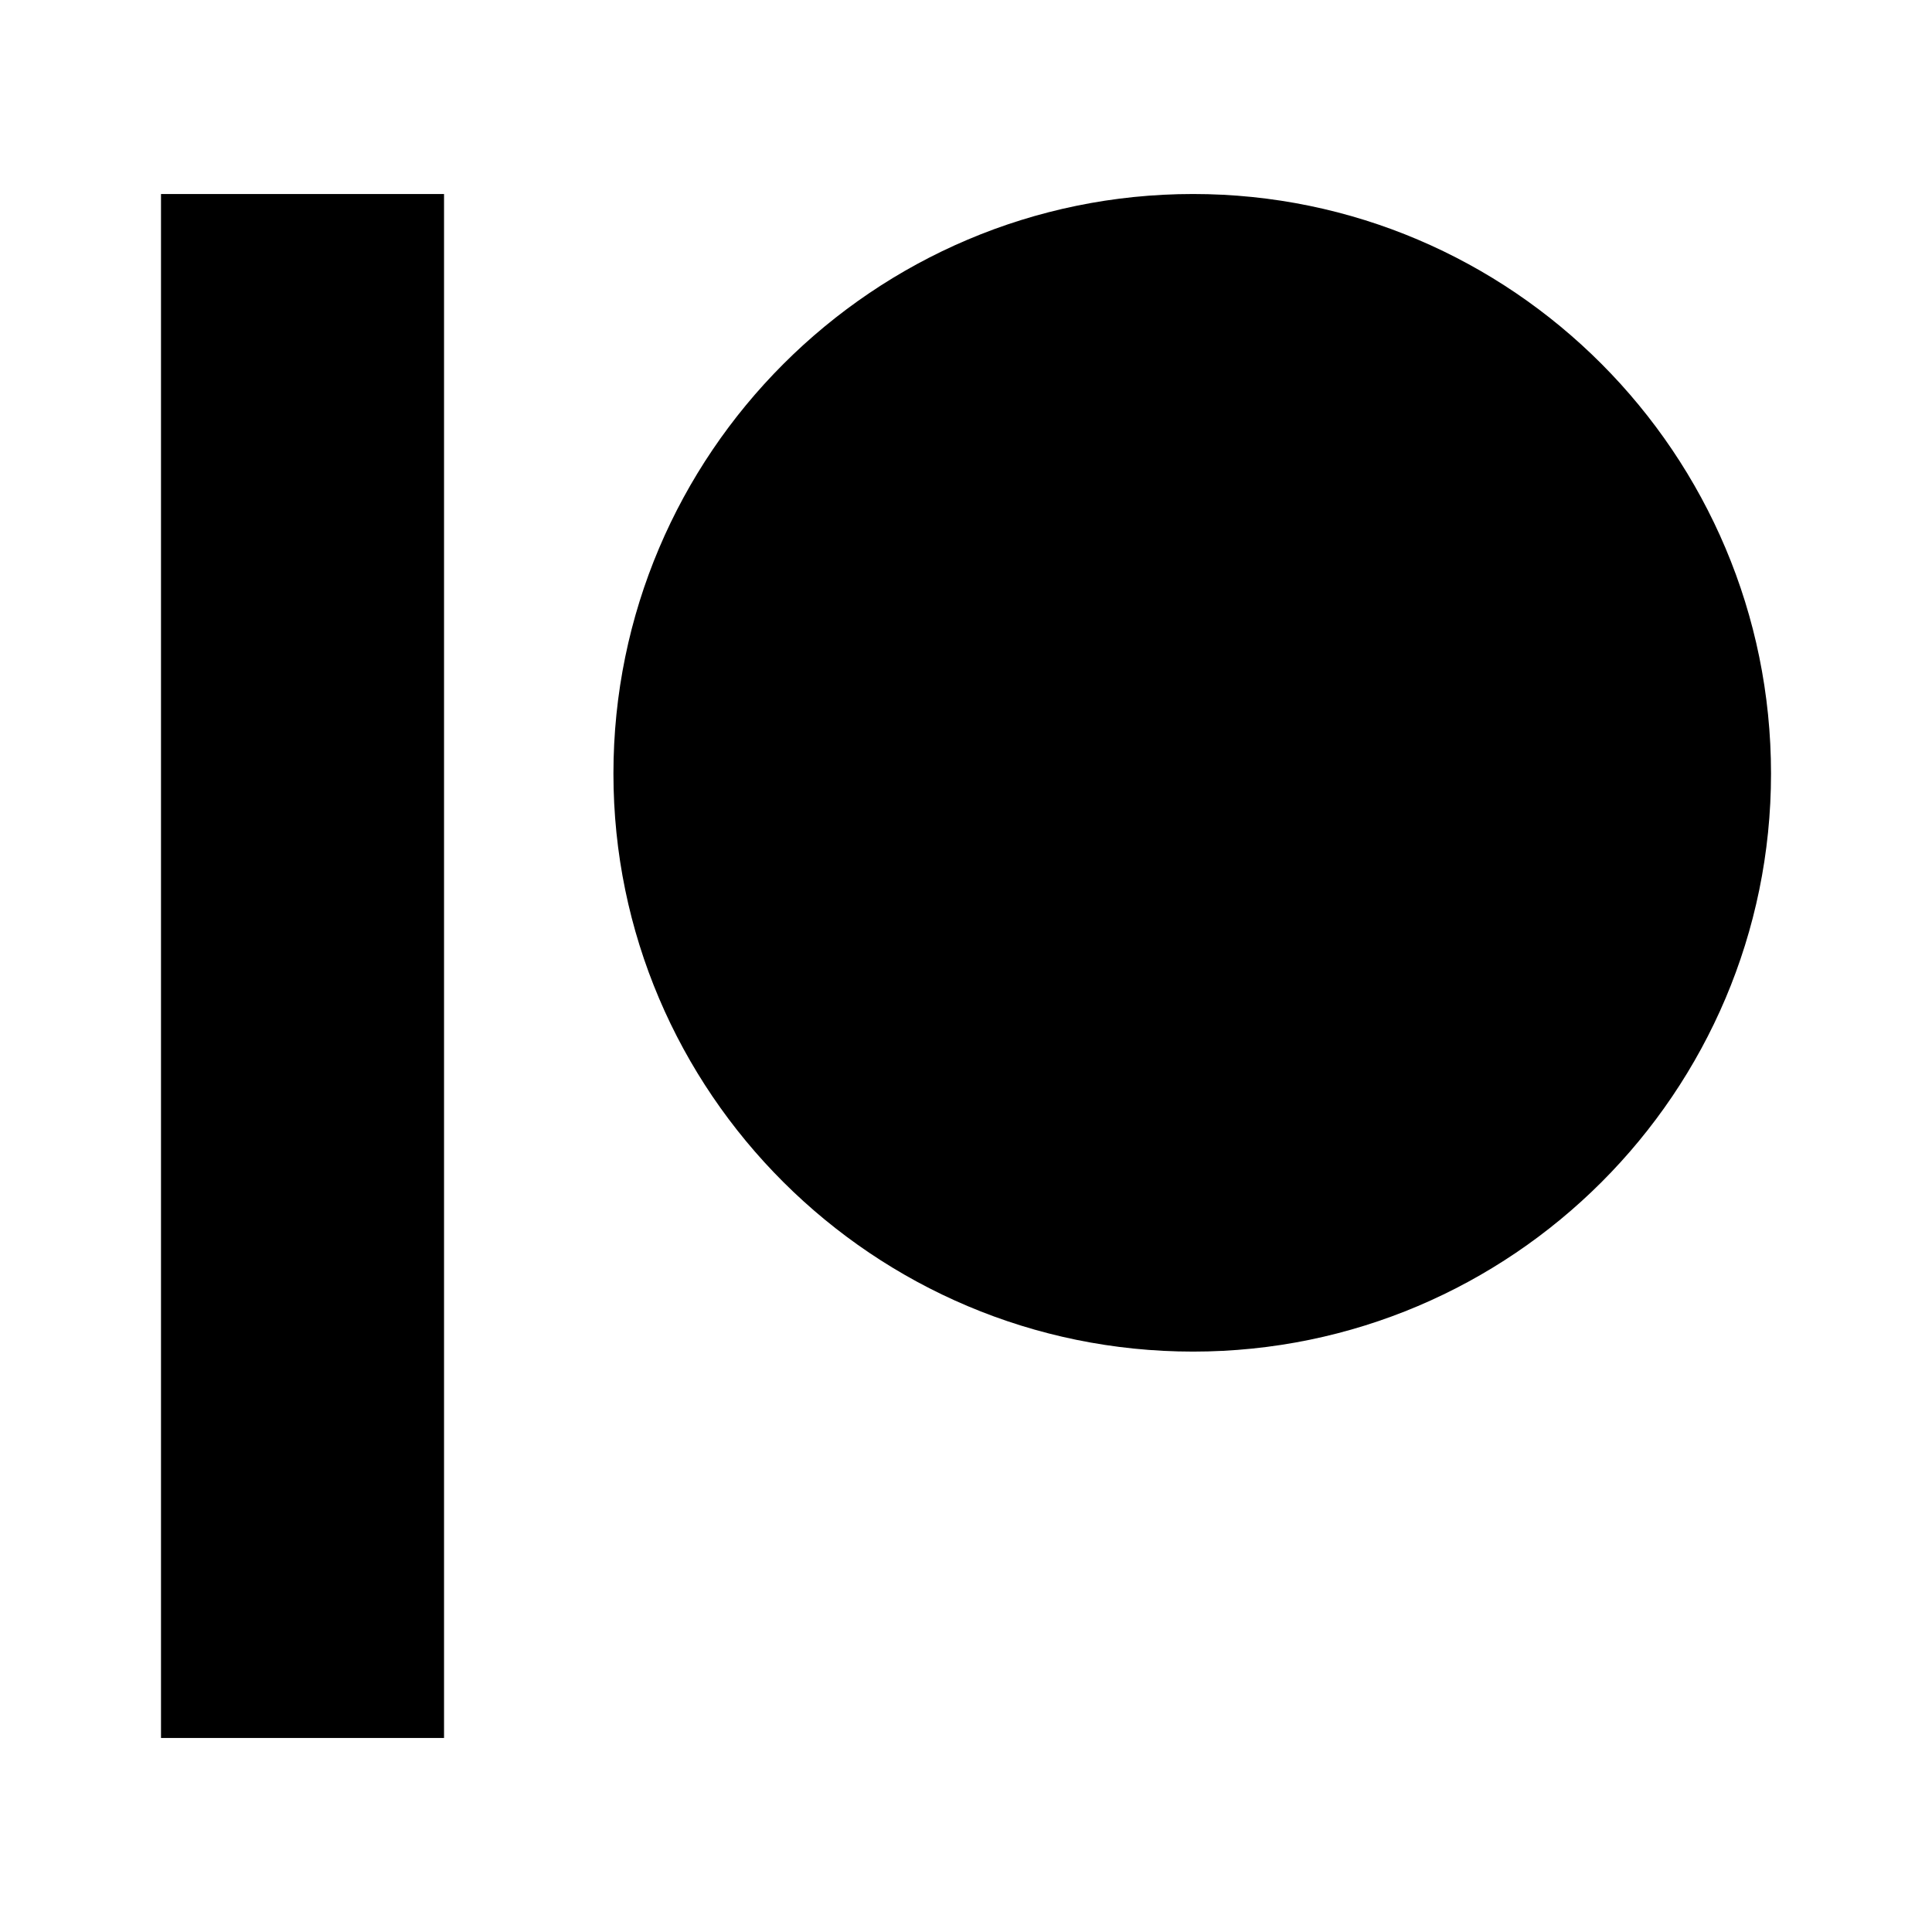
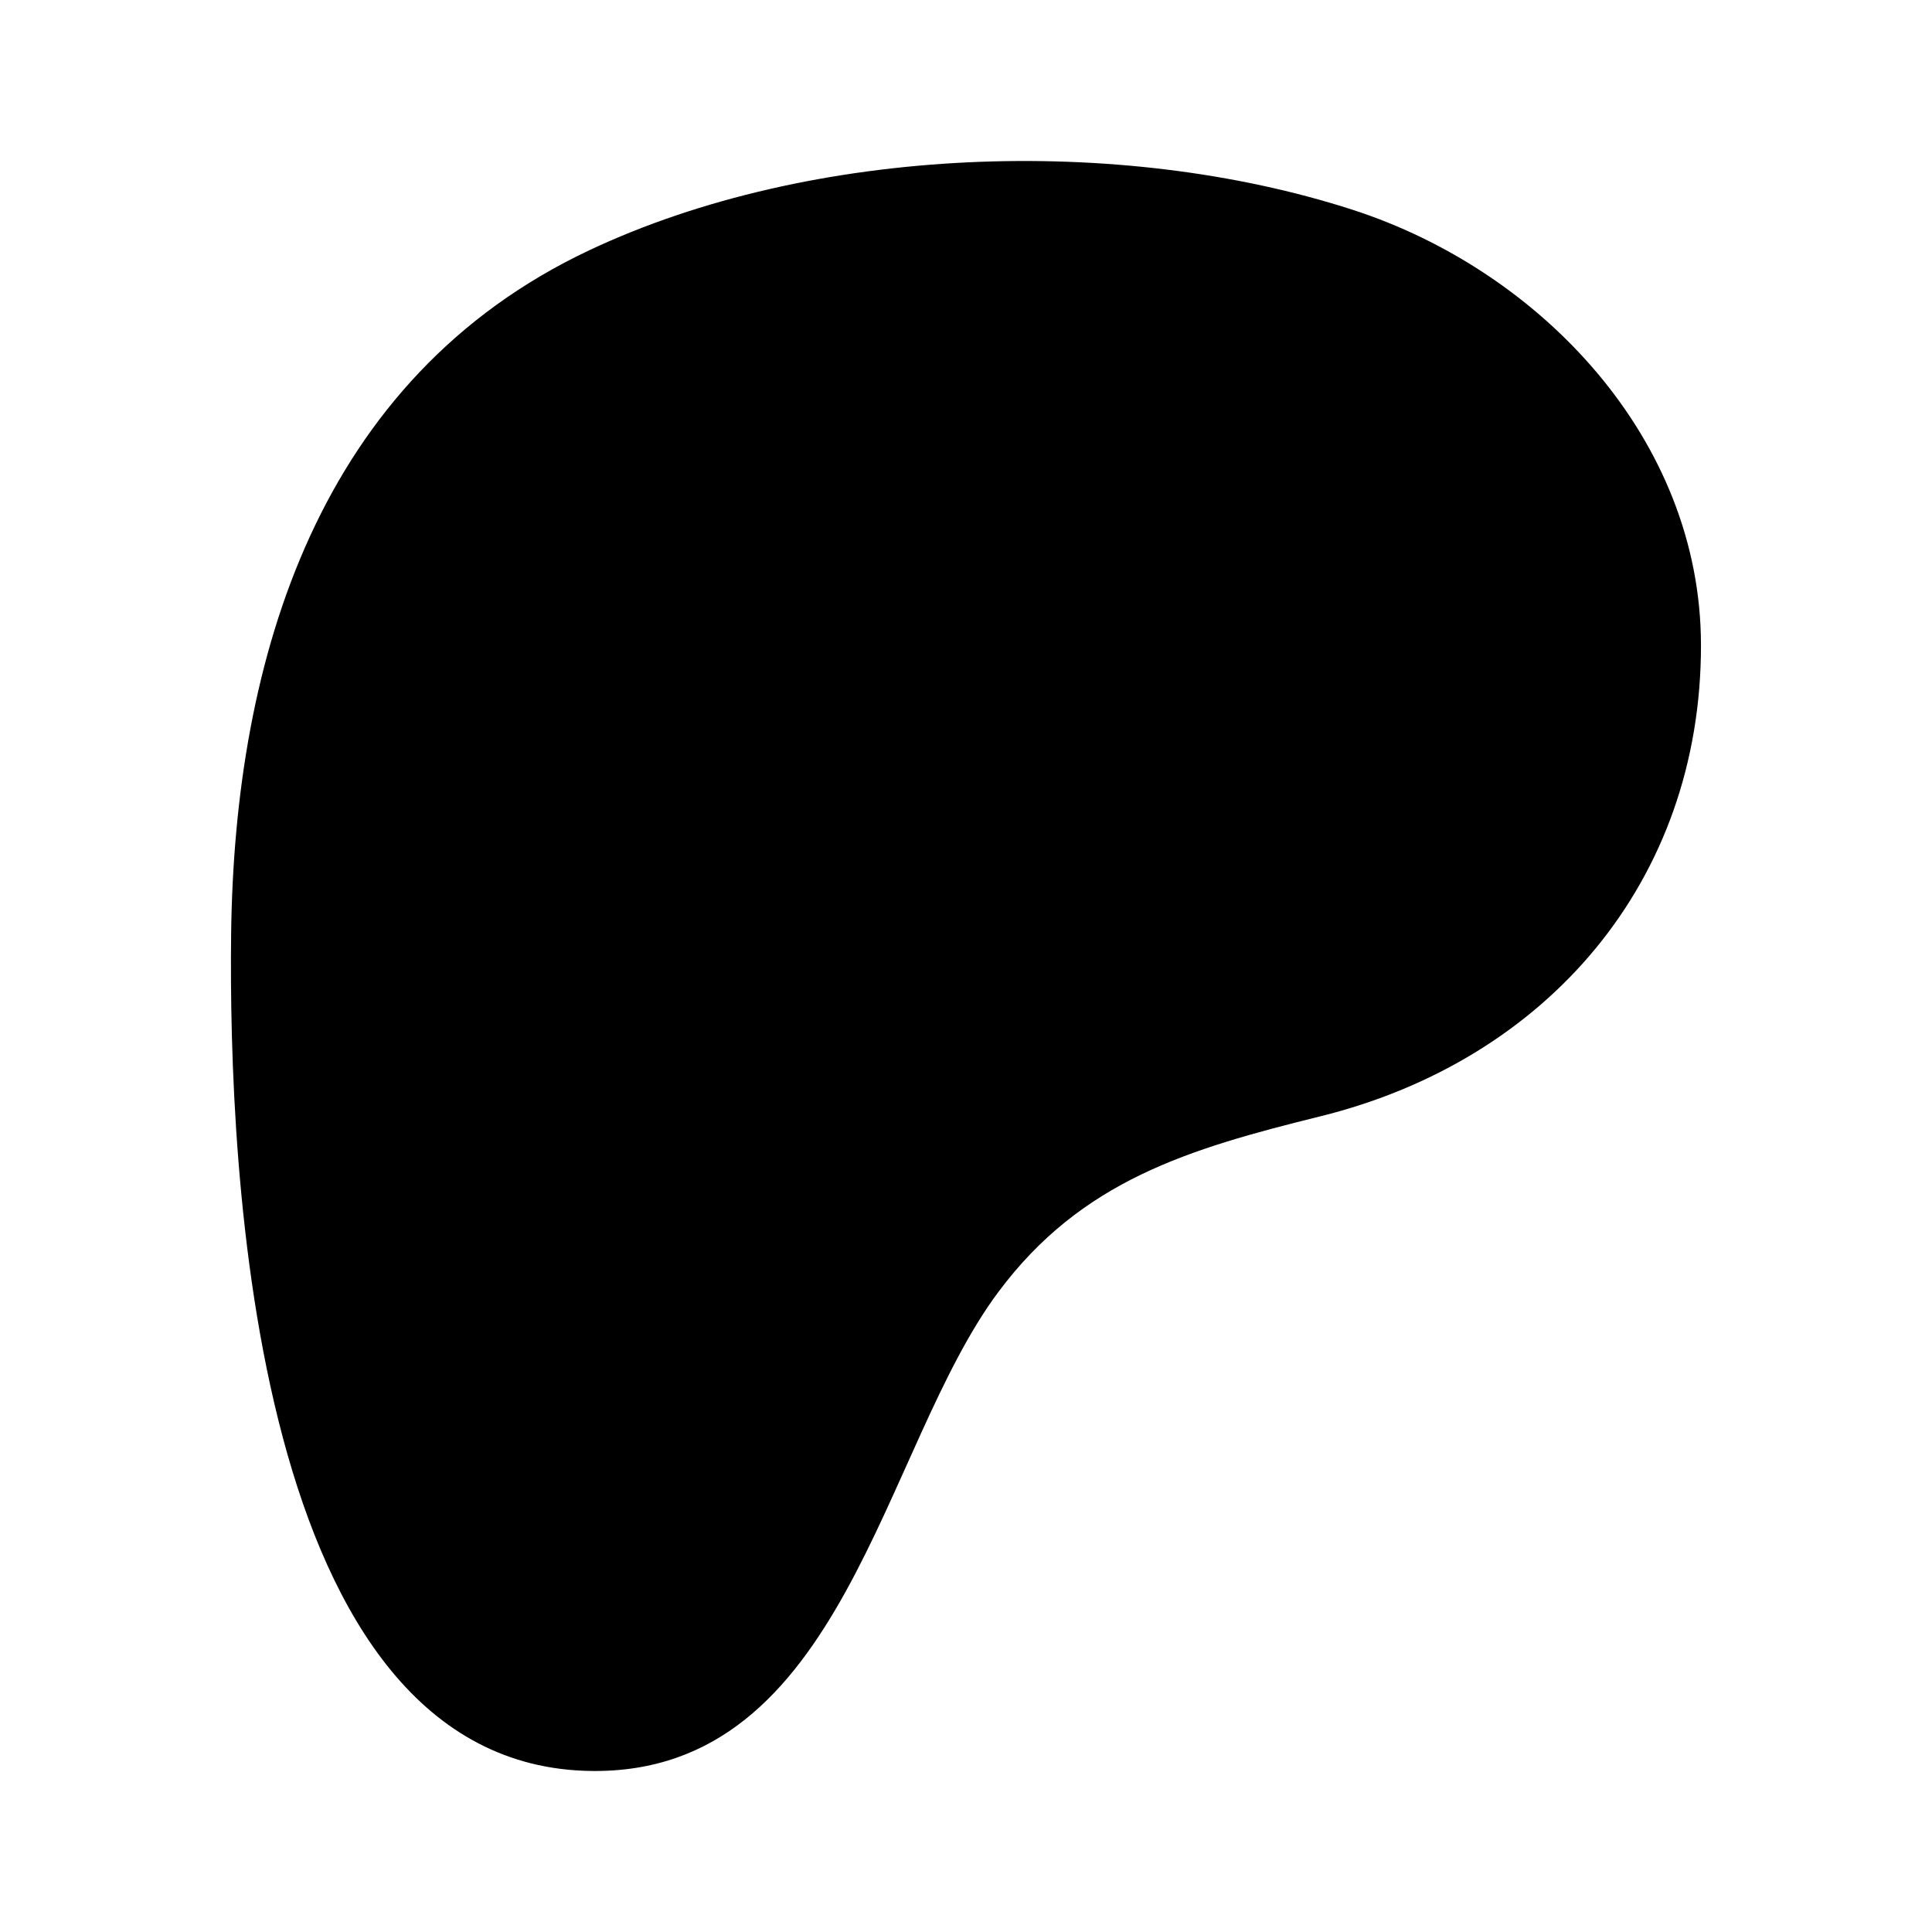
- <svg xmlns="http://www.w3.org/2000/svg" width="192" height="192" viewBox="0 0 192 192">
-   <path d="M118.57 19.28c-31.76 0-57.608 25.84-57.608 57.6 0 31.672 25.84 57.44 57.608 57.44 31.664 0 57.432-25.768 57.432-57.44 0-31.76-25.76-57.6-57.432-57.6M16 172.72h28.128V19.28H16z" />
+ <svg xmlns="http://www.w3.org/2000/svg" width="192" height="192" version="1.1">
+   <path d="m169.04 64.067c-0.028-20.43-15.939-37.173-34.607-43.215-23.182-7.502-53.757-6.415-75.893 4.03-26.83 12.661-35.258 40.394-35.572 68.053-0.258 22.741 2.012 82.636 35.796 83.062 25.102 0.319 28.84-32.027 40.455-47.605 8.264-11.083 18.904-14.213 32.002-17.455 22.511-5.572 37.853-23.338 37.821-46.871z" />
</svg>
